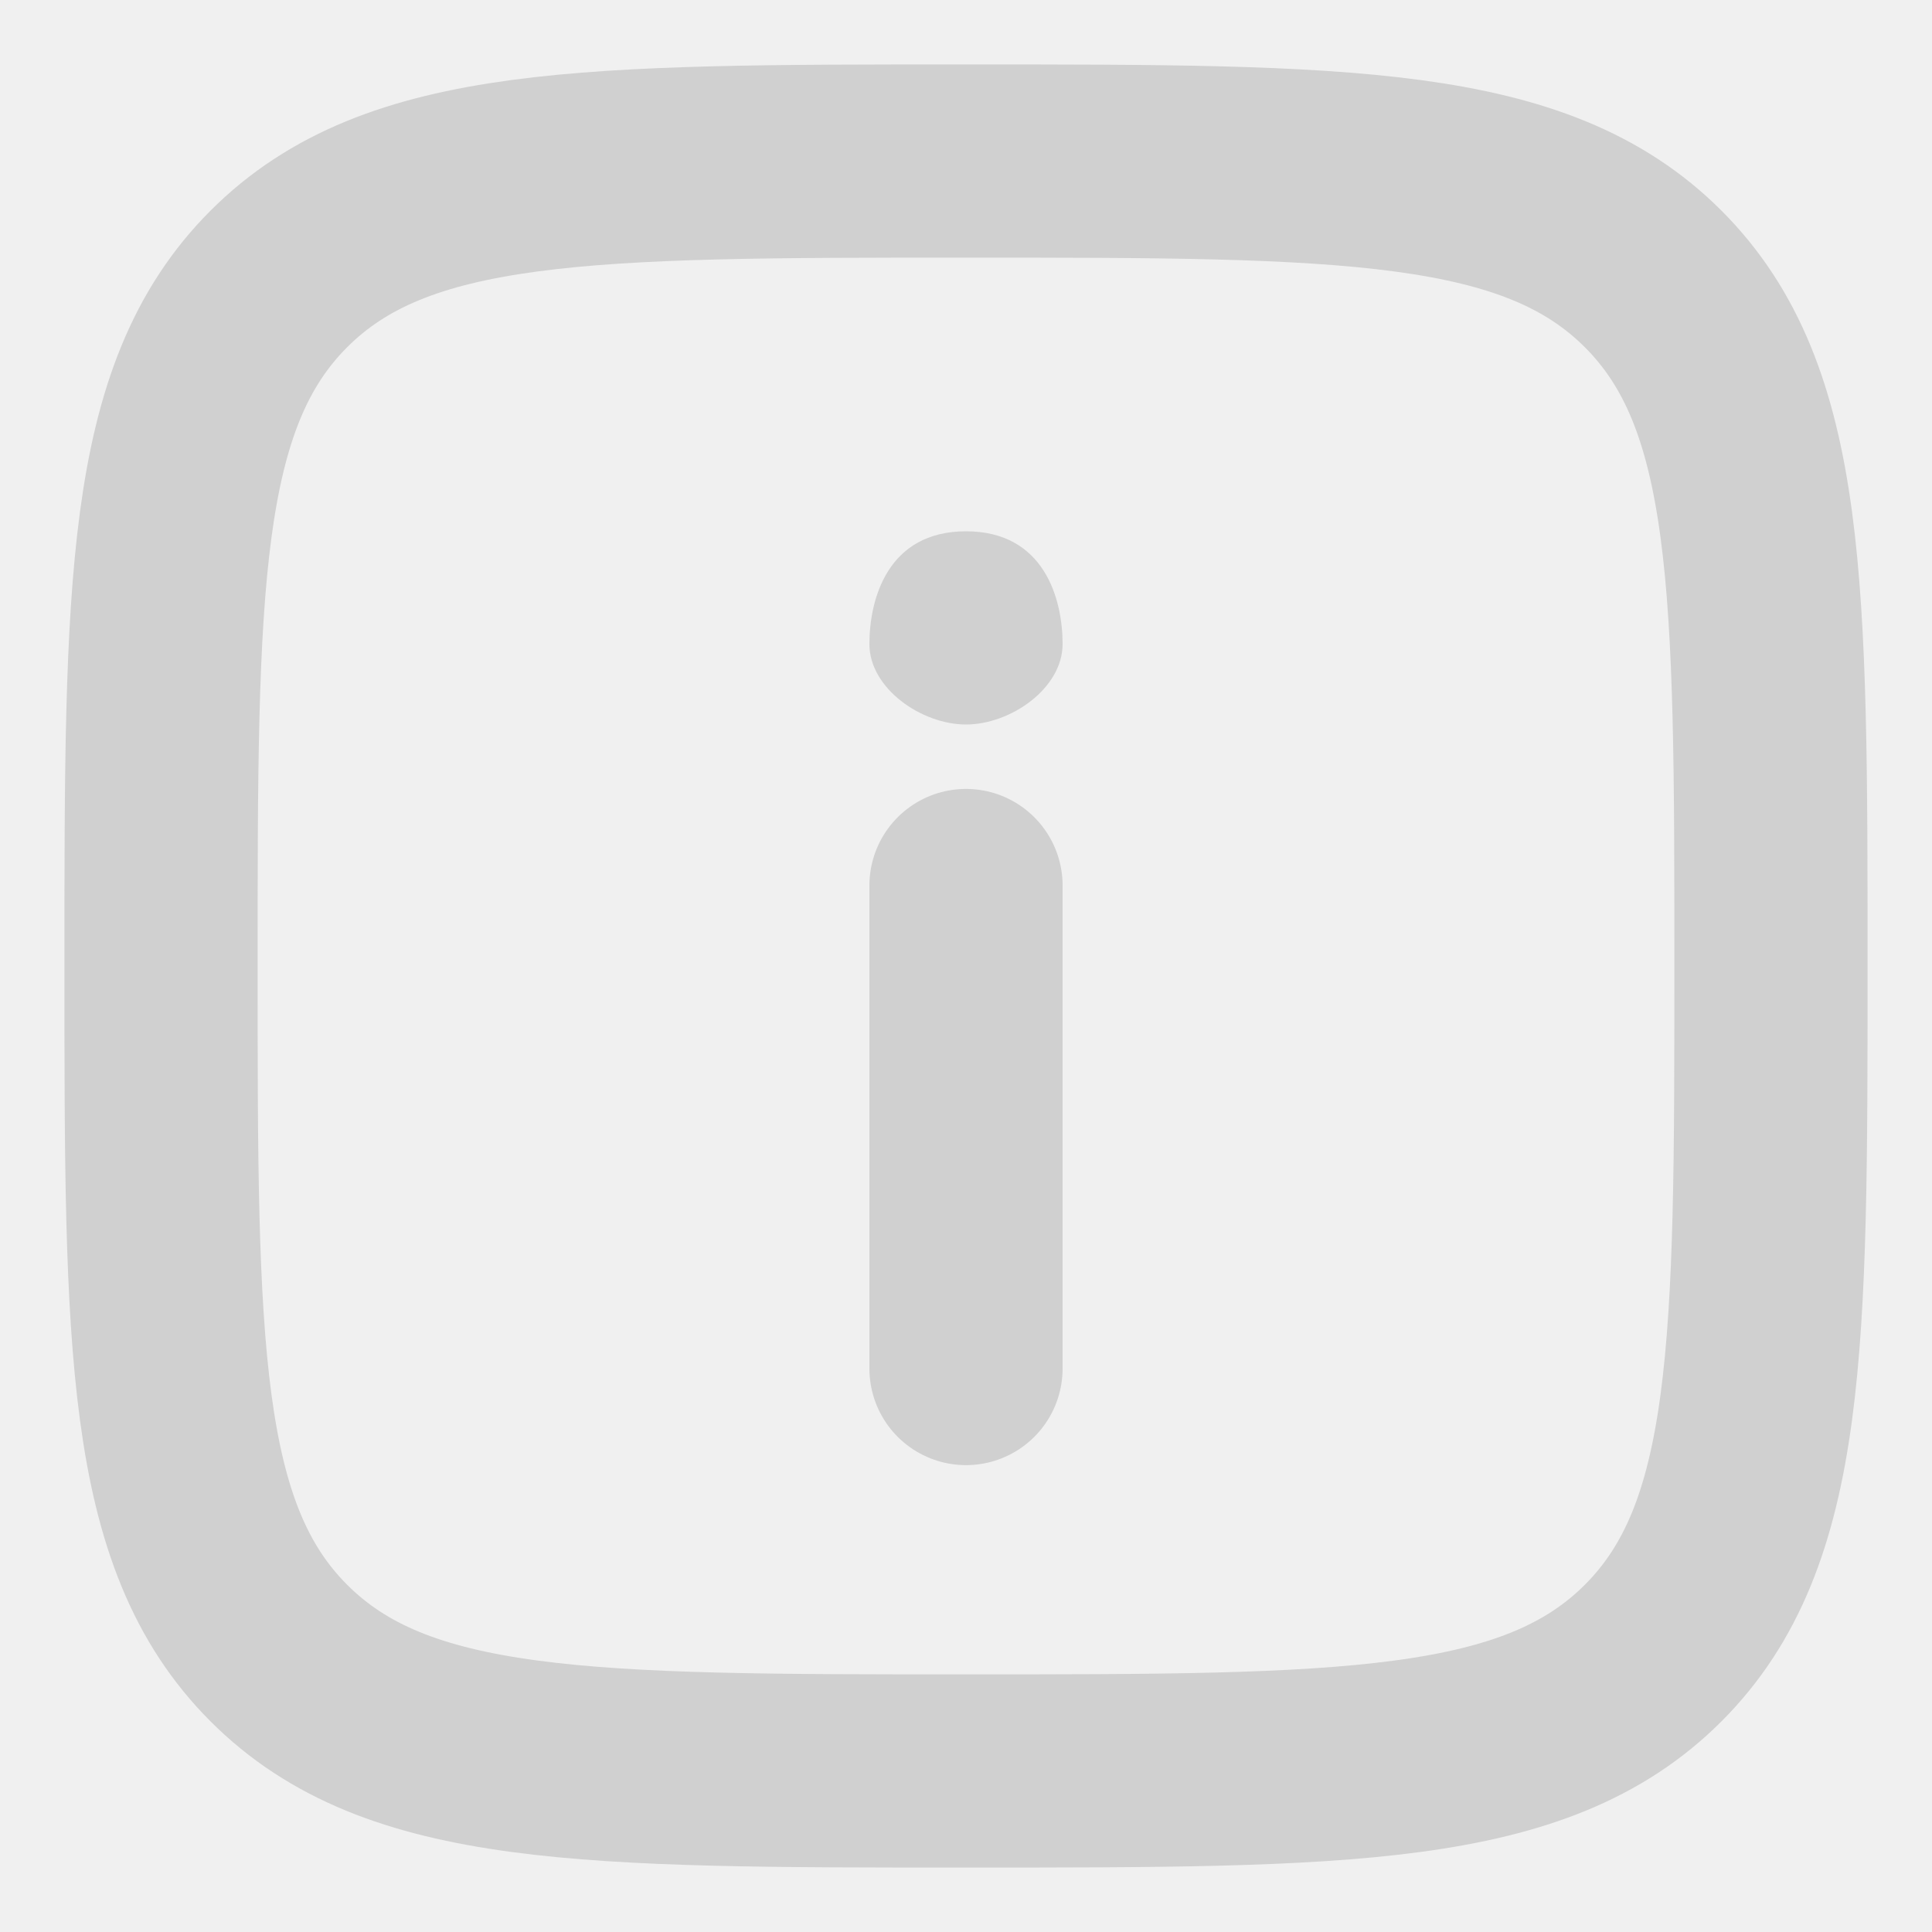
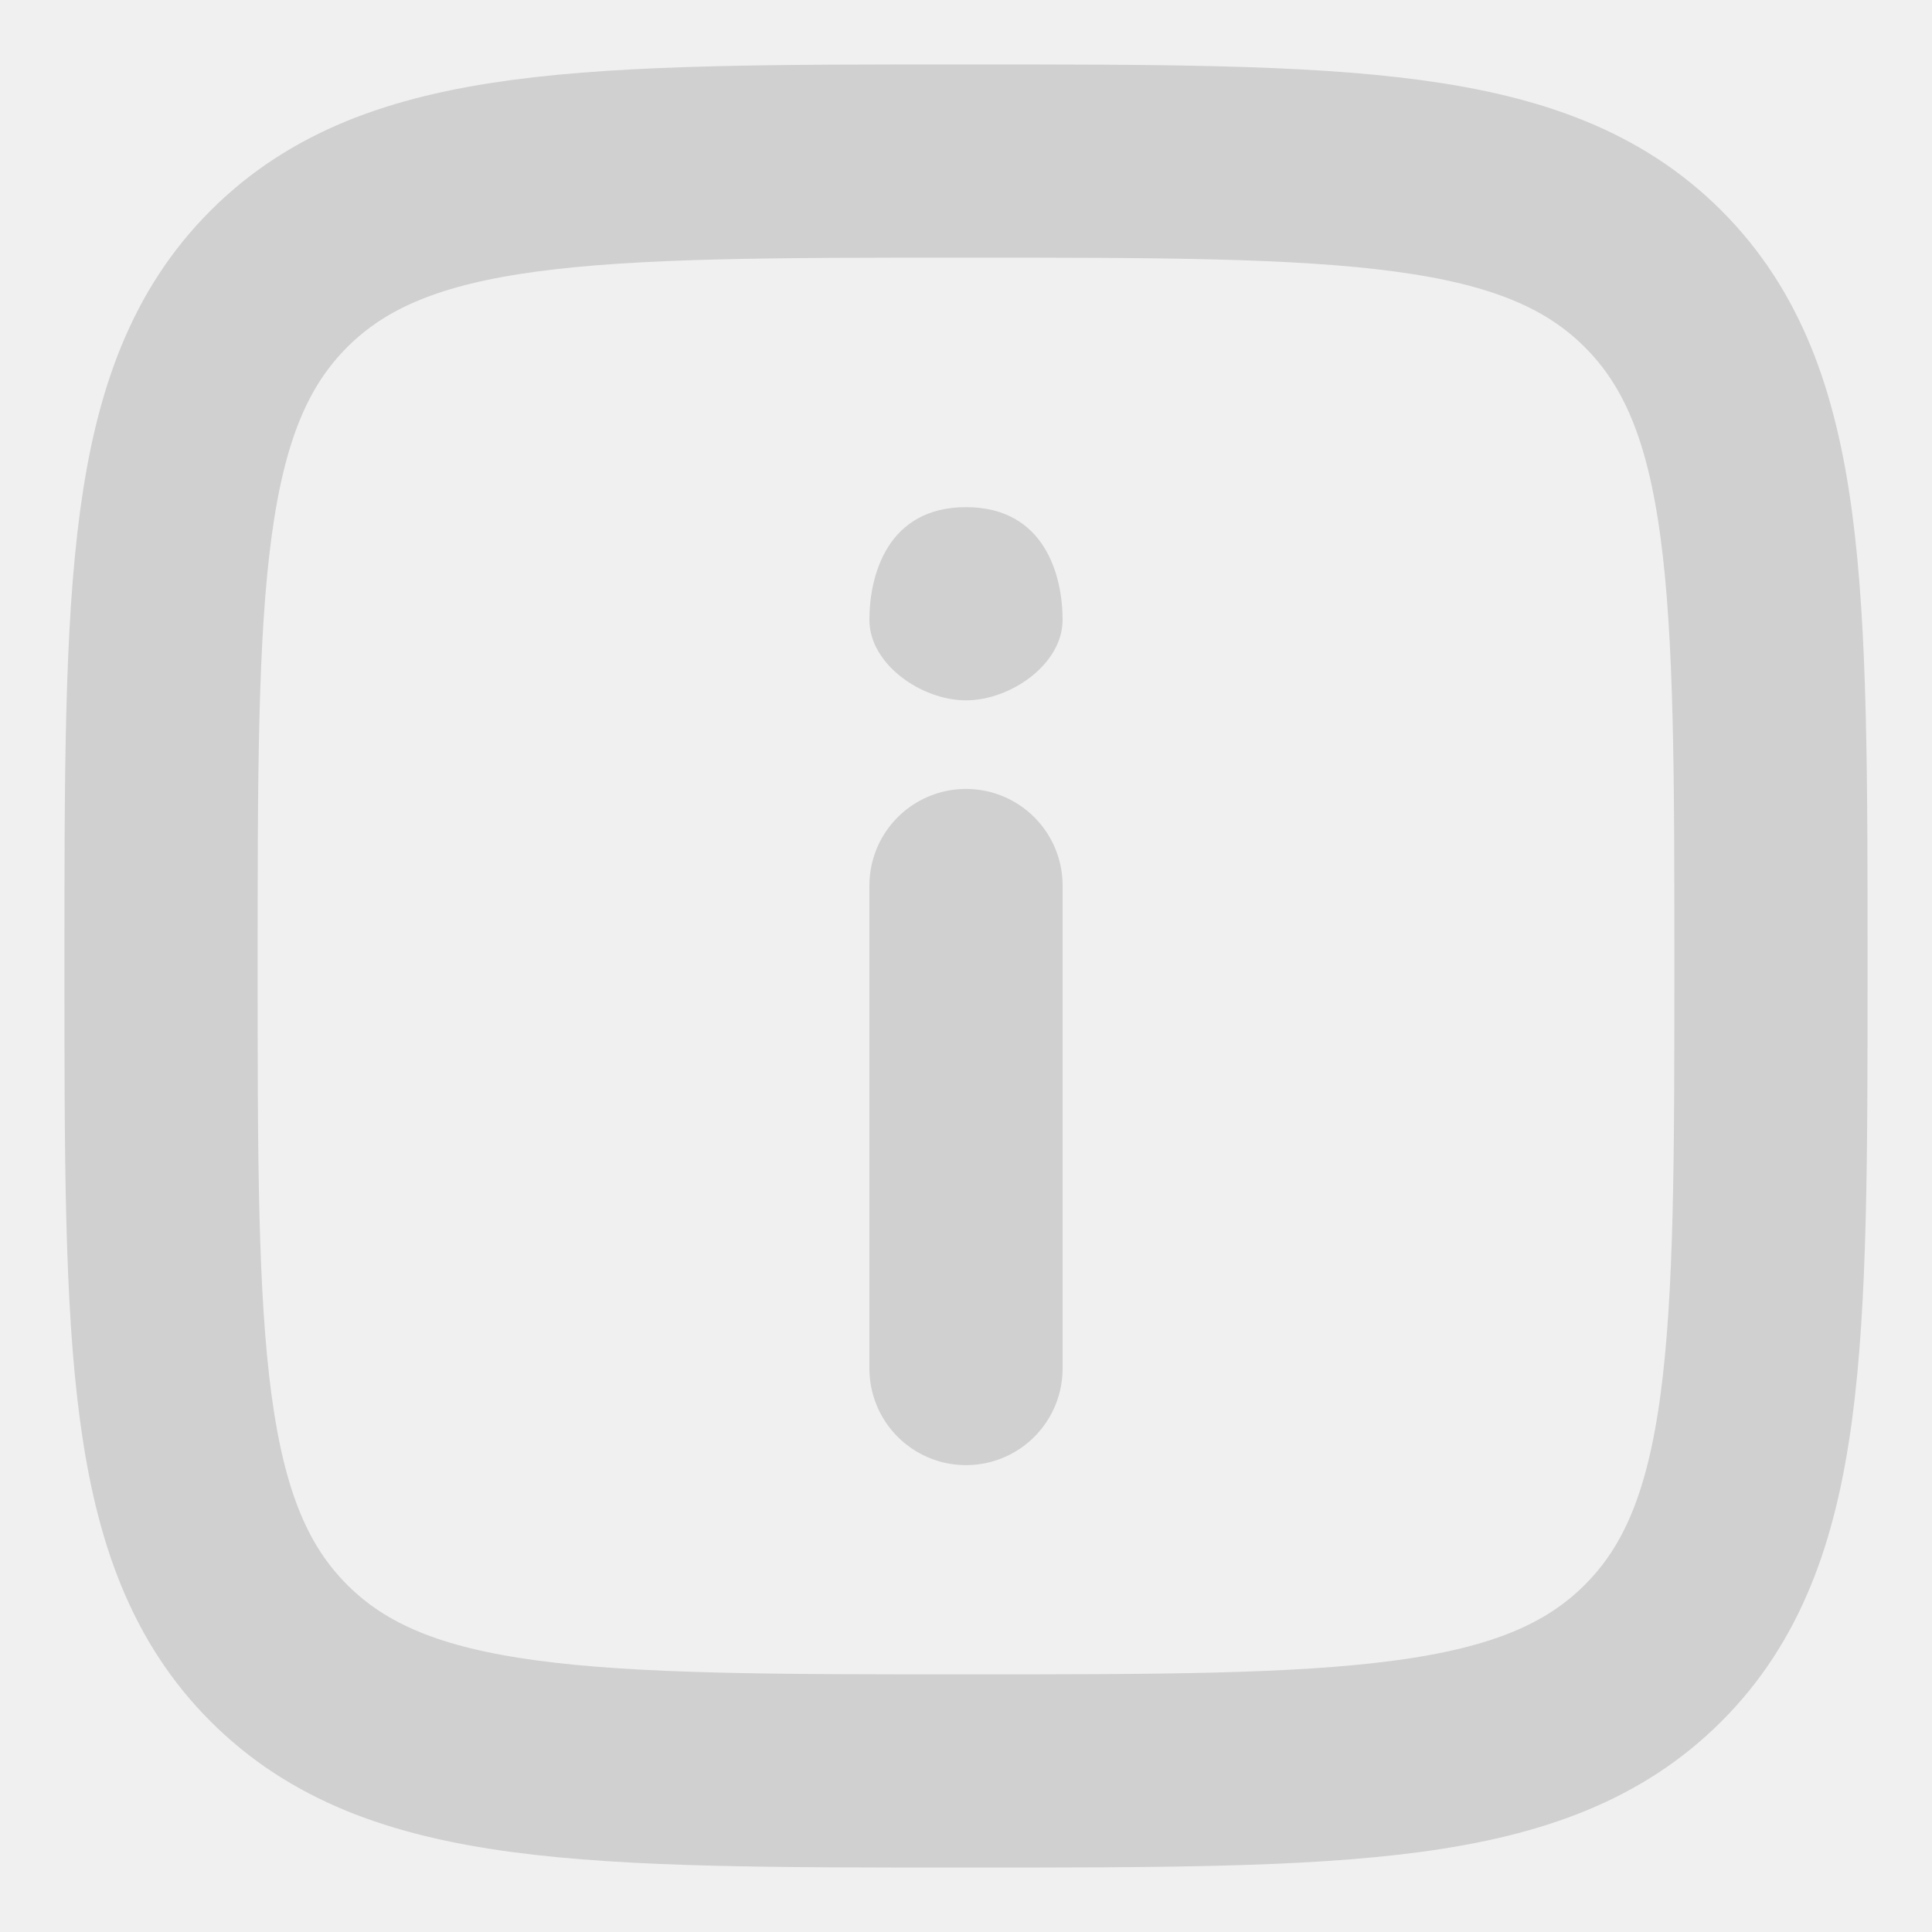
<svg xmlns="http://www.w3.org/2000/svg" width="20" height="20" viewBox="0 0 20 20" fill="none">
  <g clip-path="url(#clip0_786_277)">
    <path d="M10 14.167V9.167" stroke="#D0D0D0" stroke-width="2" stroke-linecap="round" />
-     <path d="M10 5.5C10.814 5.5 11 6.206 11 6.667C11 7.127 10.46 7.5 10 7.5C9.54 7.5 9 7.127 9 6.667C9 6.206 9.186 5.5 10 5.5Z" fill="#D0D0D0" stroke="#D0D0D0" stroke-width="0" />
+     <path d="M10 5.25C10.814 5.25 11 5.956 11 6.417C11 6.877 10.46 7.25 10 7.25C9.54 7.25 9 6.877 9 6.417C9 5.956 9.186 5.25 10 5.25Z" fill="#D0D0D0" stroke="#D0D0D0" stroke-width="0" />
    <path d="M1.667 10C1.667 6.072 1.667 4.107 2.887 2.887C4.107 1.667 6.071 1.667 10 1.667C13.928 1.667 15.892 1.667 17.113 2.887C18.333 4.107 18.333 6.072 18.333 10C18.333 13.928 18.333 15.893 17.113 17.113C15.892 18.333 13.928 18.333 10 18.333C6.071 18.333 4.107 18.333 2.887 17.113C1.667 15.893 1.667 13.928 1.667 10Z" stroke="#D0D0D0" stroke-width="2" />
  </g>
  <defs>
    <clipPath id="clip0_786_277">
      <rect width="20" height="20" fill="white" />
    </clipPath>
  </defs>
</svg>
